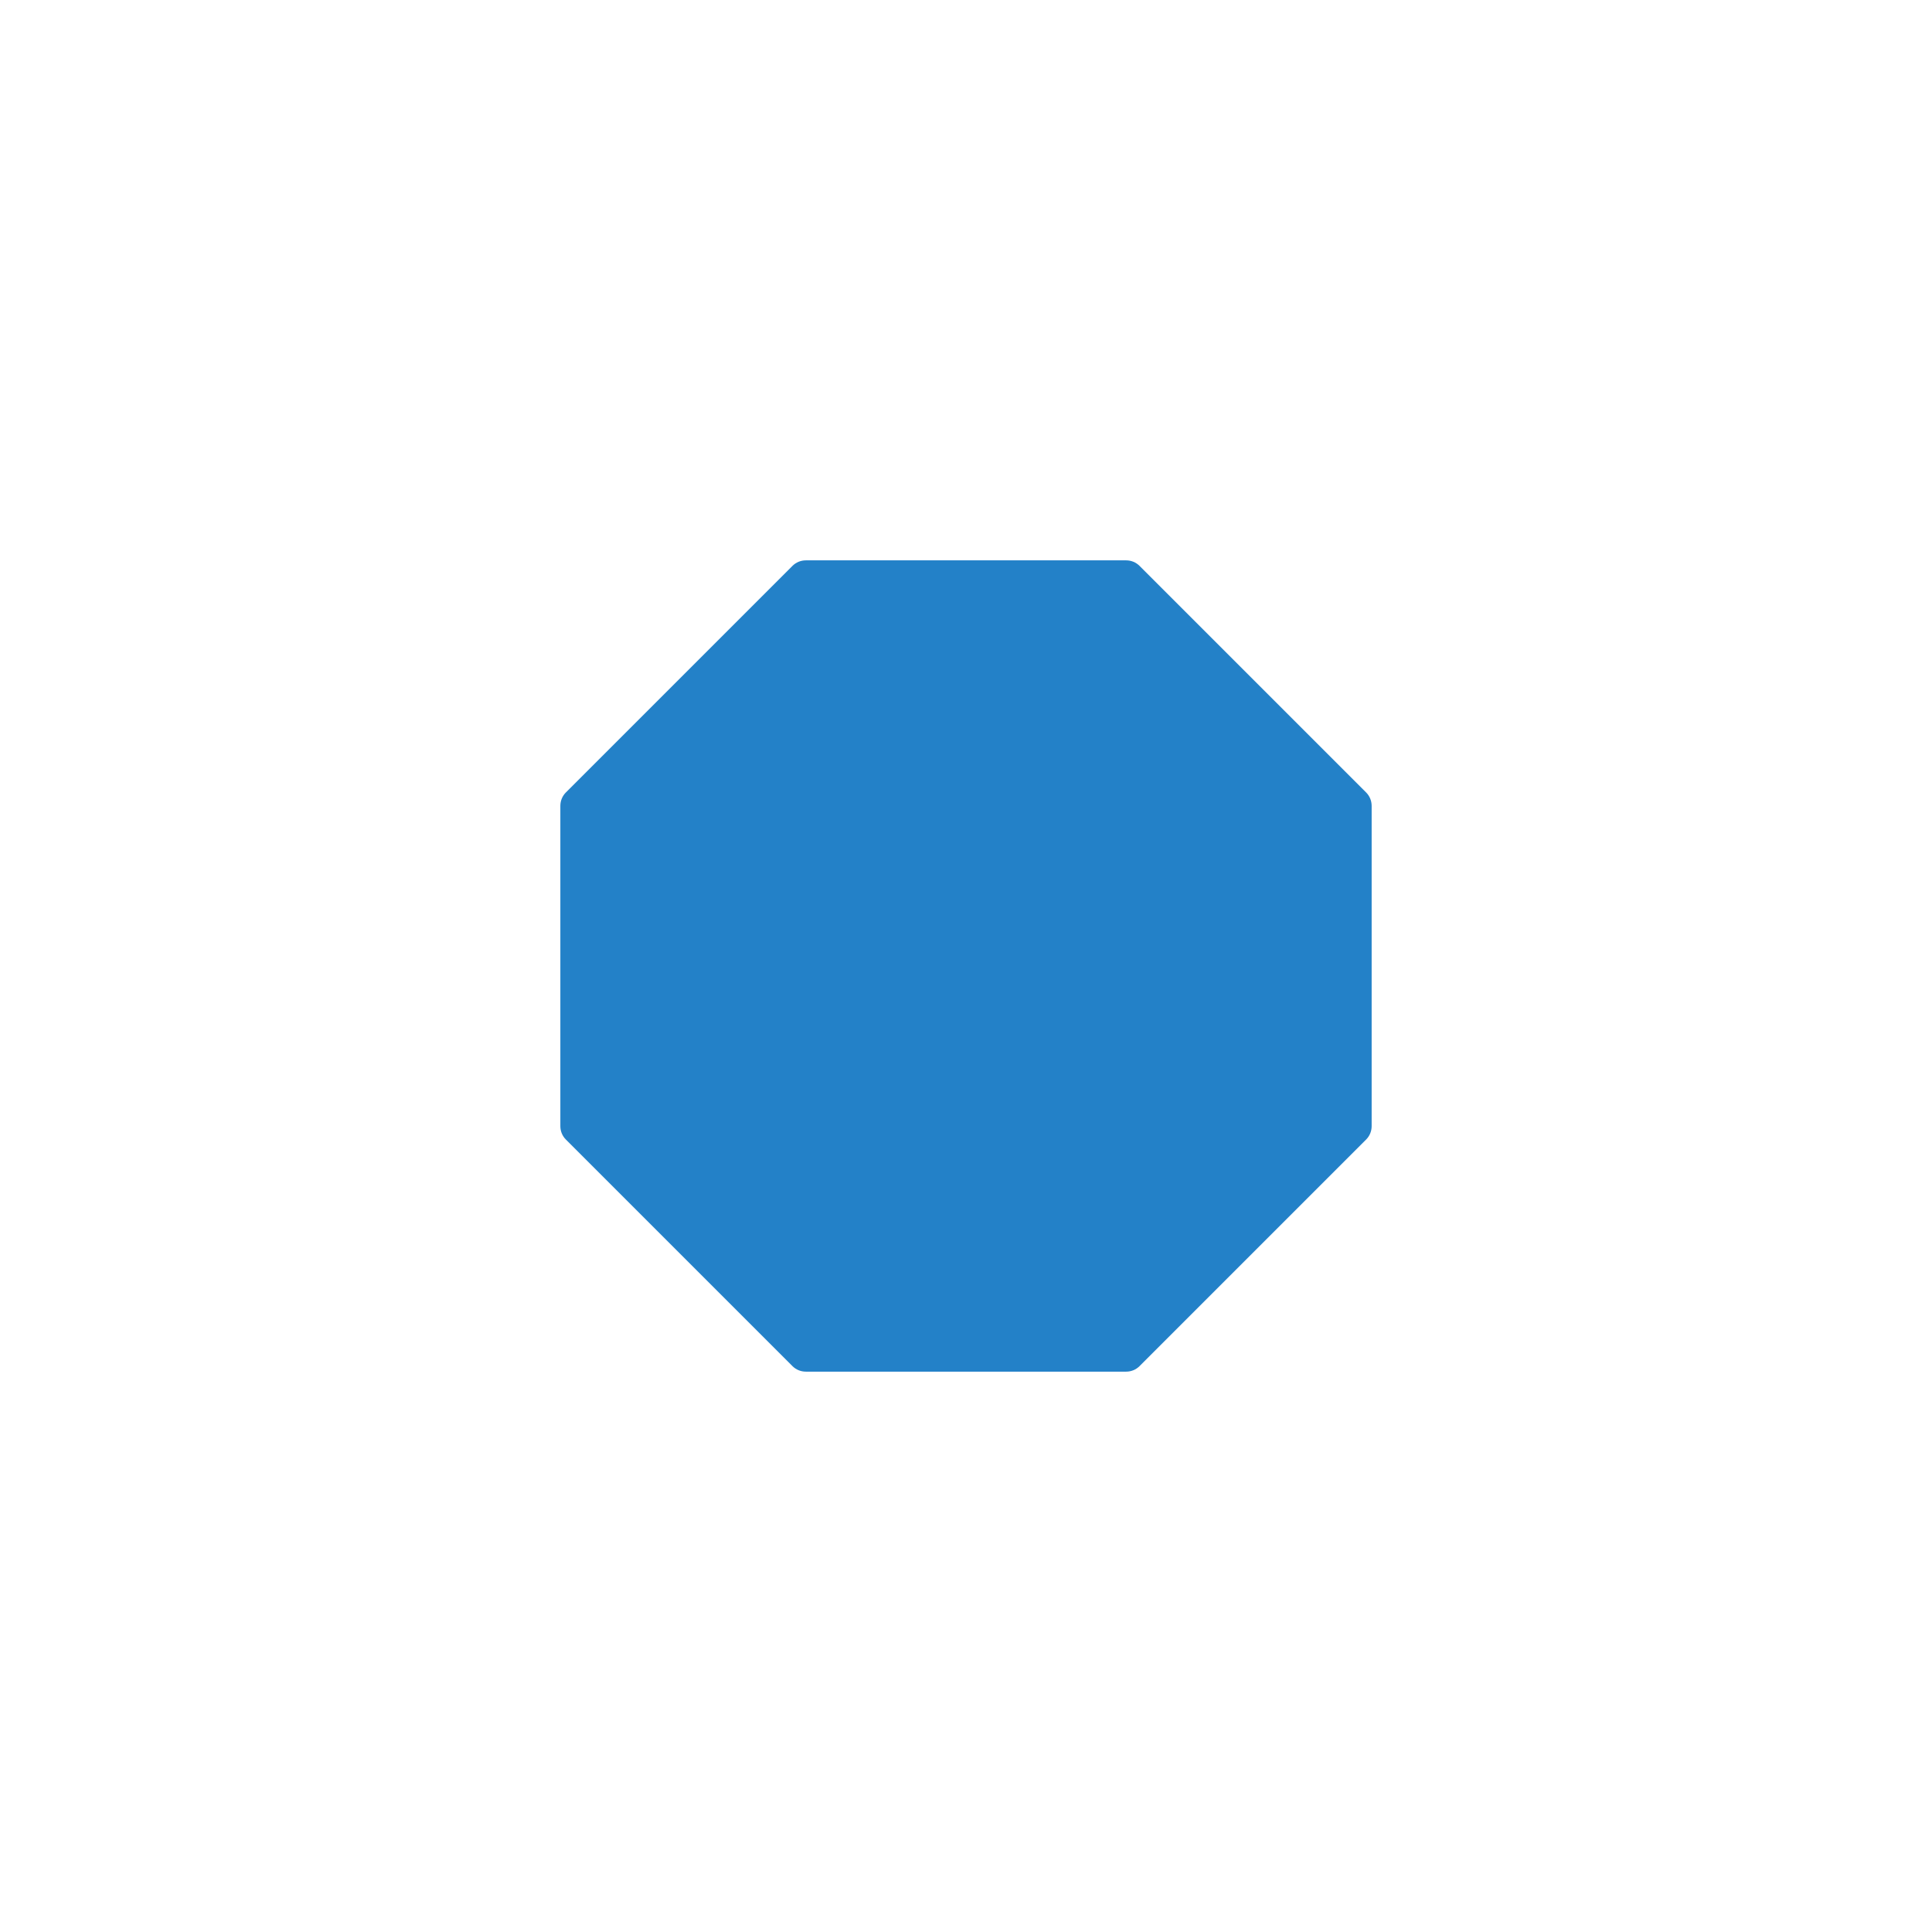
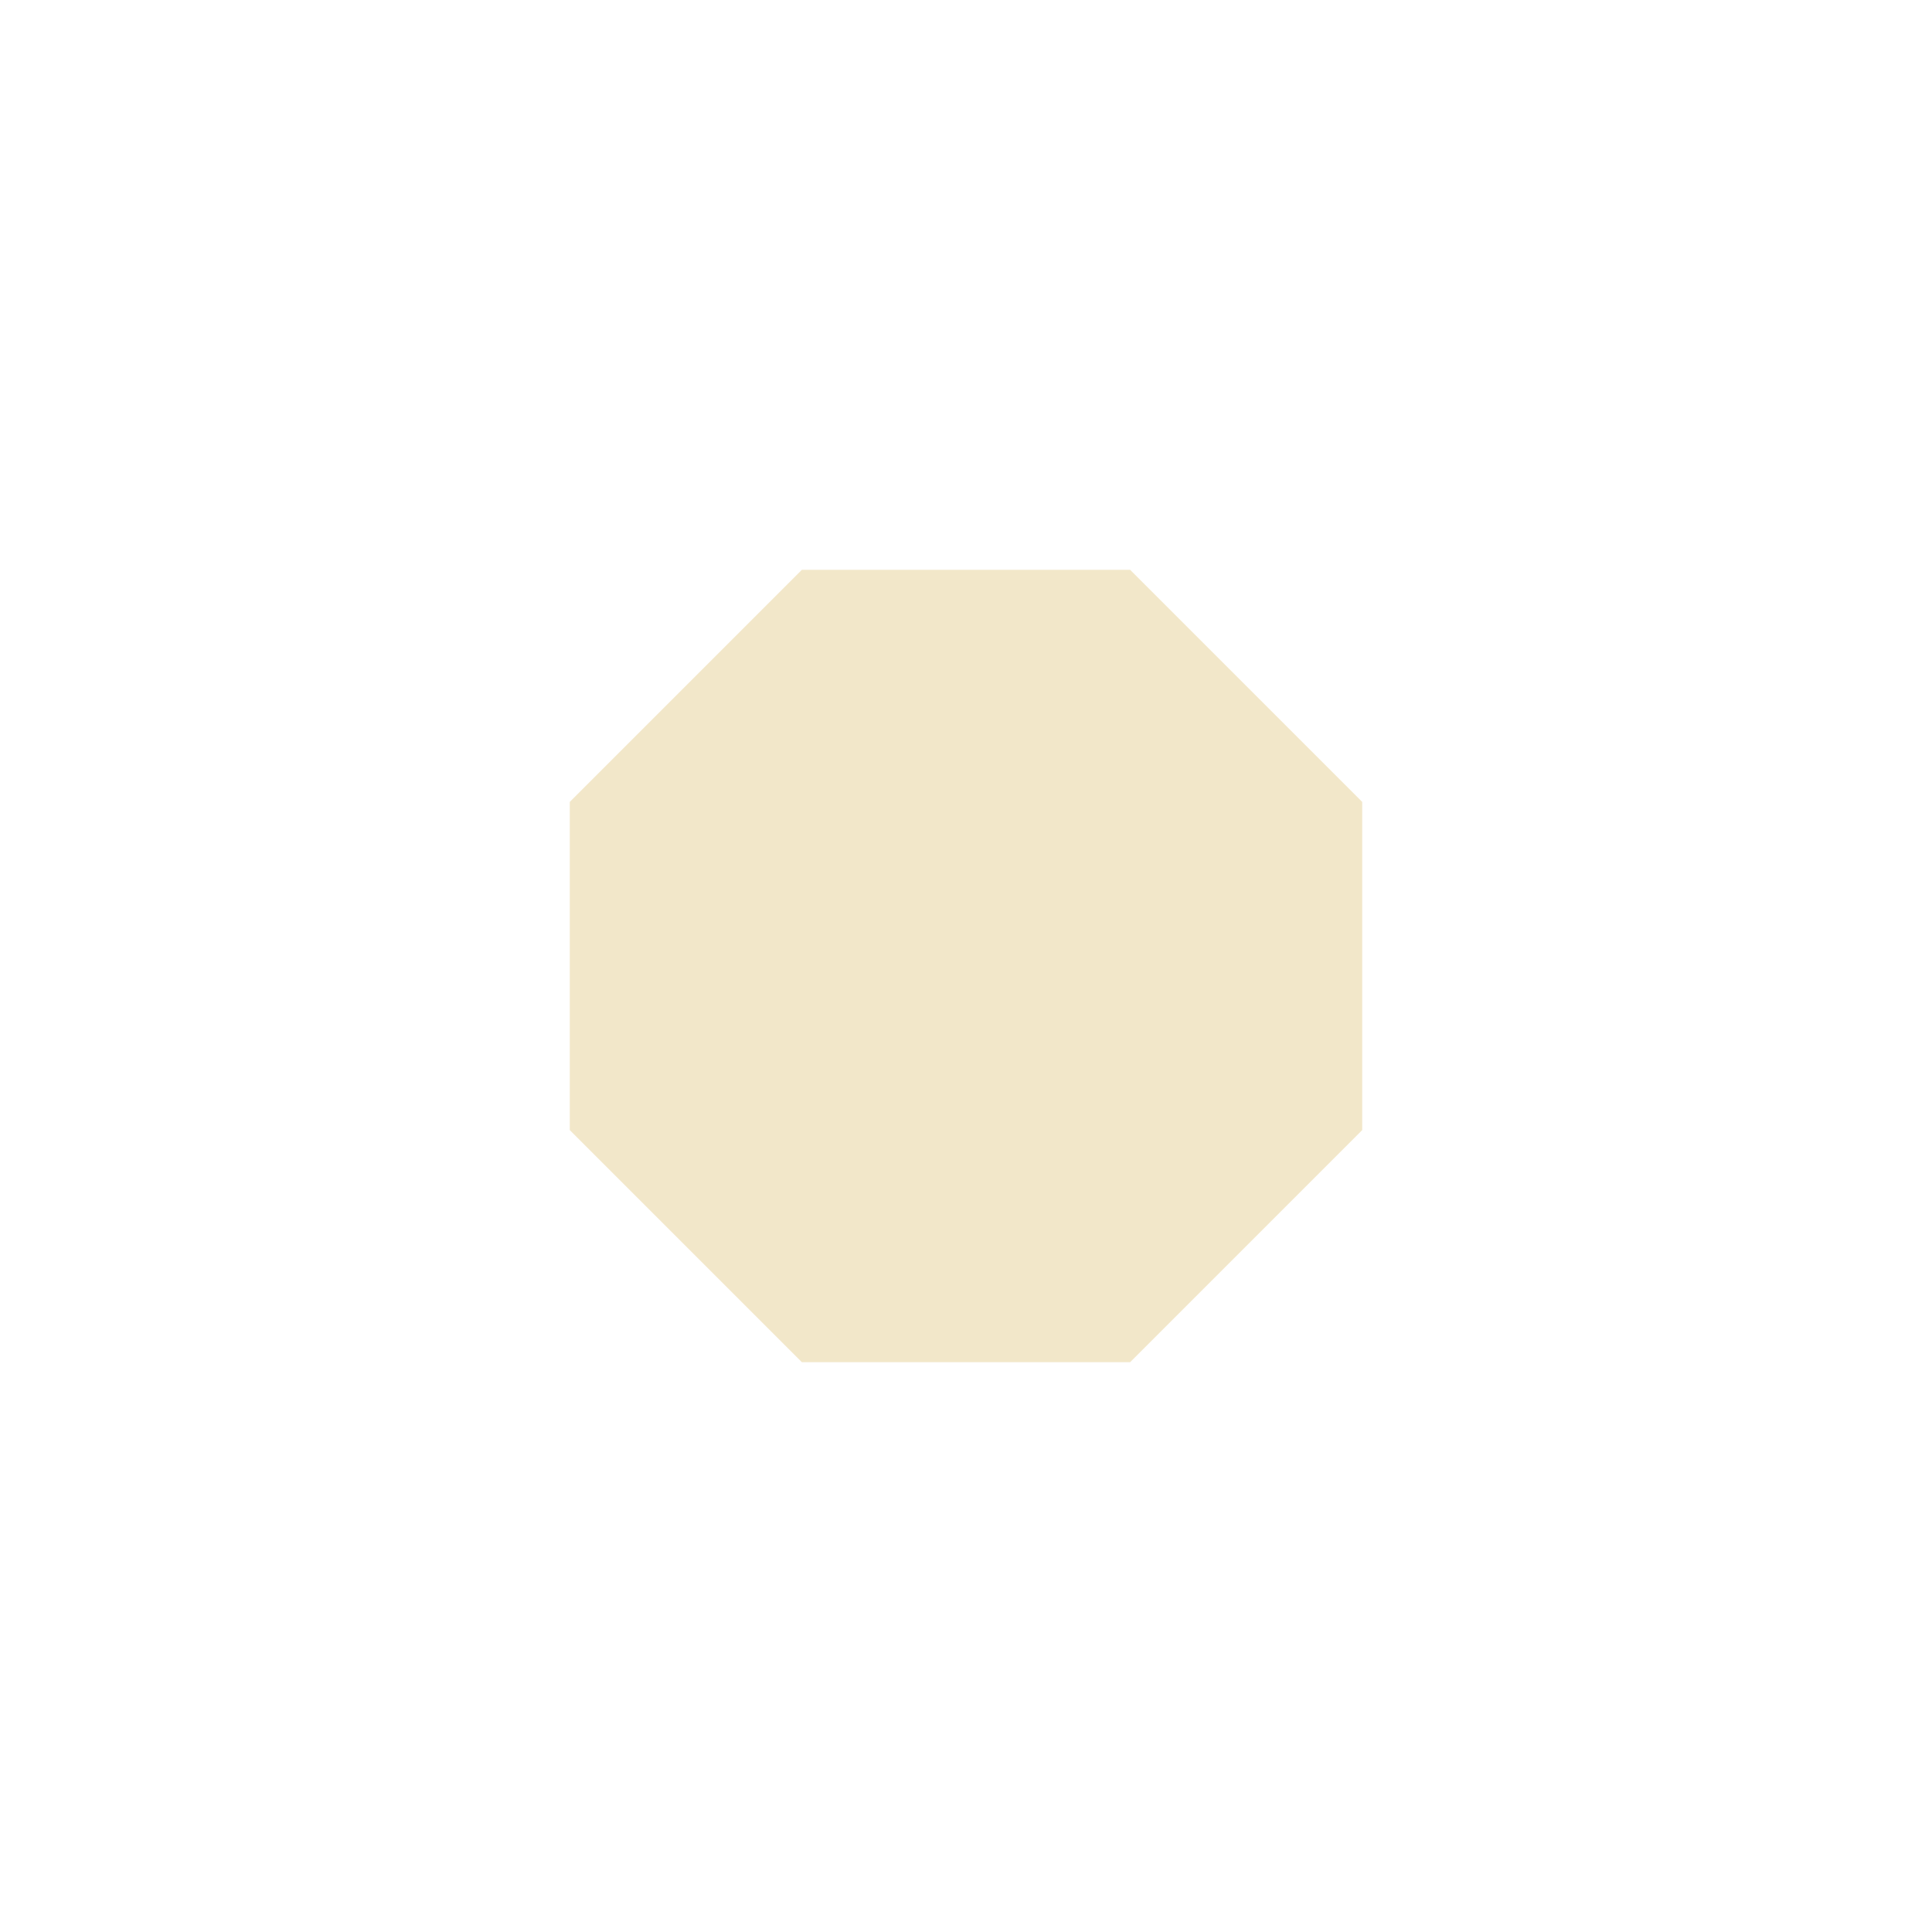
<svg xmlns="http://www.w3.org/2000/svg" width="1024" height="1024" viewBox="0 0 1024 1024">
  <defs>
    <clipPath id="clip-Zeichenfläche_1">
      <rect width="1024" height="1024" />
    </clipPath>
  </defs>
  <g id="Zeichenfläche_1" data-name="Zeichenfläche – 1" clip-path="url(#clip-Zeichenfläche_1)">
-     <path id="Polygon_1" data-name="Polygon 1" d="M299.914,0a10,10,0,0,1,7.071,2.929L427.071,123.015A10,10,0,0,1,430,130.086V299.914a10,10,0,0,1-2.929,7.071L306.985,427.071A10,10,0,0,1,299.914,430H130.086a10,10,0,0,1-7.071-2.929L2.929,306.985A10,10,0,0,1,0,299.914V130.086a10,10,0,0,1,2.929-7.071L123.015,2.929A10,10,0,0,1,130.086,0Z" transform="translate(297 297)" fill="#2381C8 " />
+     <path id="Polygon_1" data-name="Polygon 1" d="M296.985,0,420,123.015v173.97L296.985,420H123.015L0,296.985V123.015L123.015,0Z" transform="translate(302 302)" fill="#F2E7C9 " />
  </g>
</svg>
